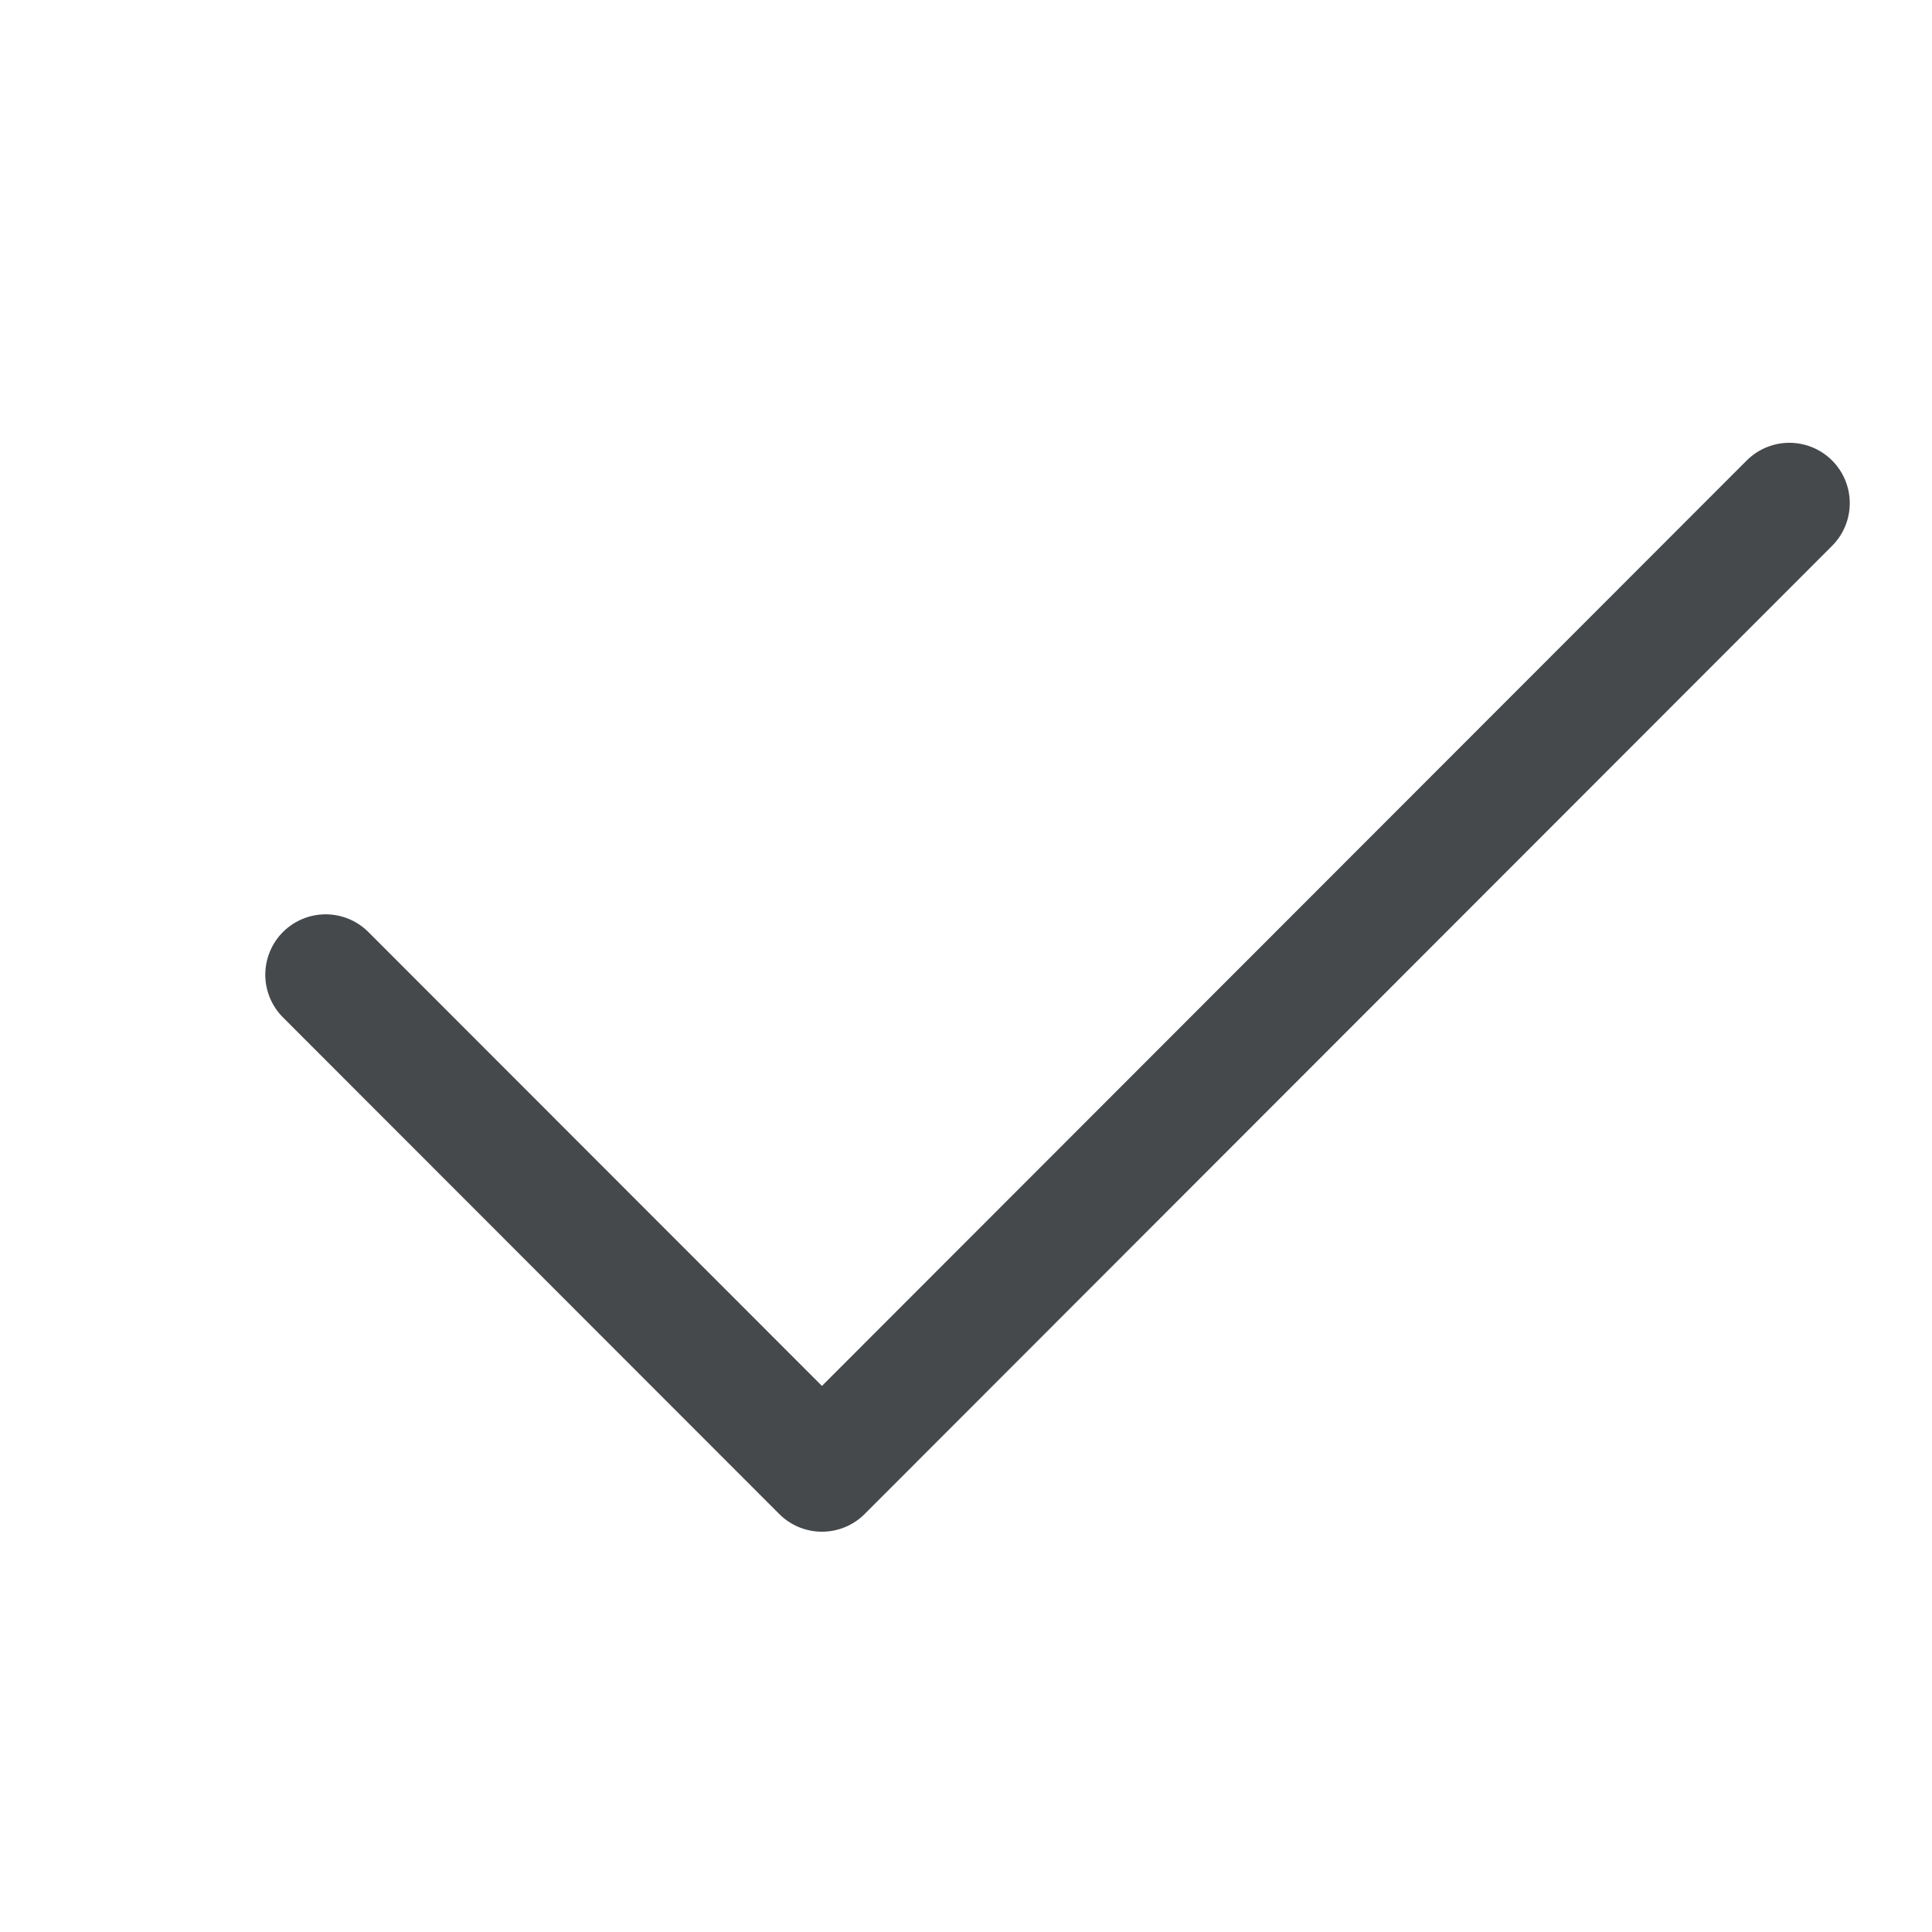
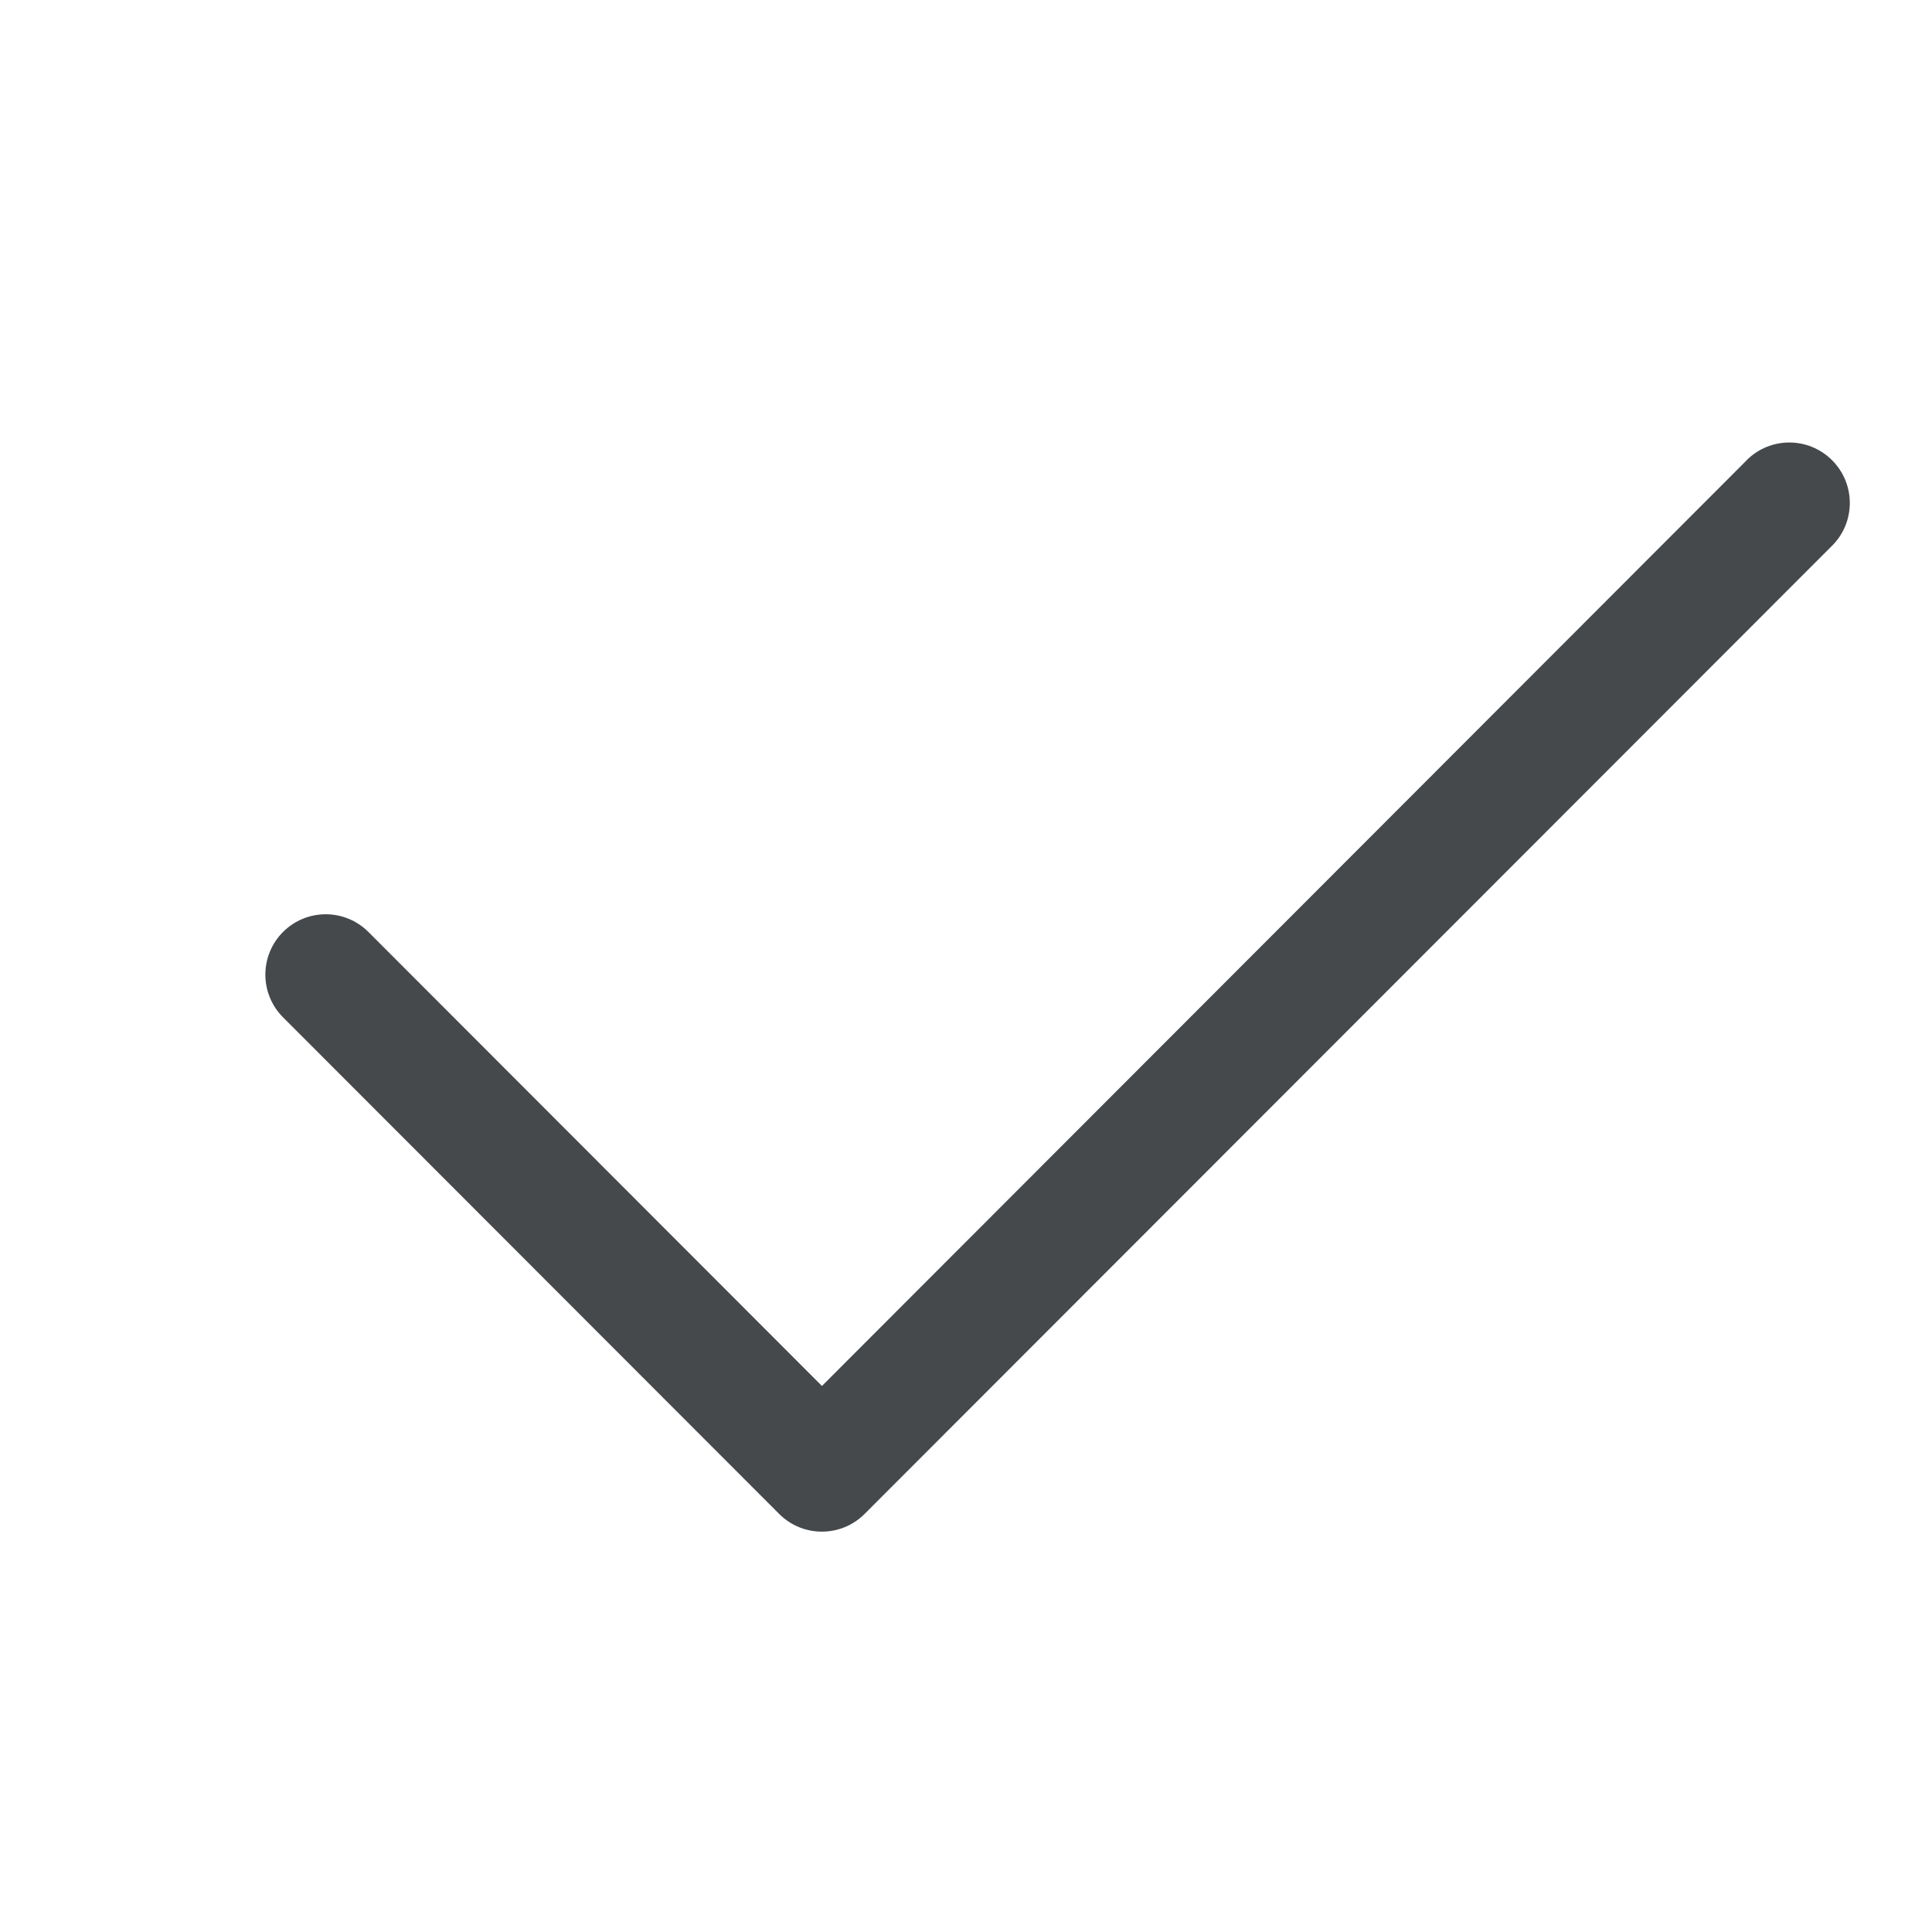
<svg xmlns="http://www.w3.org/2000/svg" id="a" width="16" height="16" version="1.0">
  <defs id="e">
    <style id="current-color-scheme" type="text/css">.ColorScheme-Text{color:#090d11;}.ColorScheme-Background{color:#ffffff;}</style>
  </defs>
-   <path id="b" class="ColorScheme-Text" d="m2.697 8.072 4.11 4.113 8.012-8.018" style="fill:none;stroke-linecap:round;stroke-linejoin:round;stroke-opacity:.75;stroke:currentColor" />
-   <path id="c" class="ColorScheme-Background" d="m2.173 9.505 4.641 4.597 7.676-7.602" style="fill:none;stroke-linecap:round;stroke-linejoin:round;stroke-opacity:.5;stroke:currentColor" />
+   <path id="b" d="m14.465 3.812-7.658 7.666-3.756-3.76a0.5 0.5 0 0 0-0.707 0 0.5 0.5 0 0 0 0 0.707l4.109 4.113a0.5 0.5 0 0 0 0.707 0l8.014-8.02a0.5 0.5 0 0 0-2e-3 -0.707 0.5 0.5 0 0 0-0.707 0z" style="-inkscape-stroke:none;color:#090d11;fill-opacity:.75;fill:currentColor;stroke-linecap:round;stroke-linejoin:round" />
+   <path id="c" d="m14.139 6.144-7.324 7.254-4.289-4.248a0.5 0.5 0 0 0-0.707 0.002 0.5 0.5 0 0 0 0.002 0.707l4.643 4.598a0.5 0.5 0 0 0 0.703 0l7.676-7.604a0.5 0.5 0 0 0 0.004-0.707 0.5 0.5 0 0 0-0.707-0.002z" style="-inkscape-stroke:none;color:#ffffff;fill-opacity:.5;fill:currentColor;stroke-linecap:round;stroke-linejoin:round" />
</svg>
